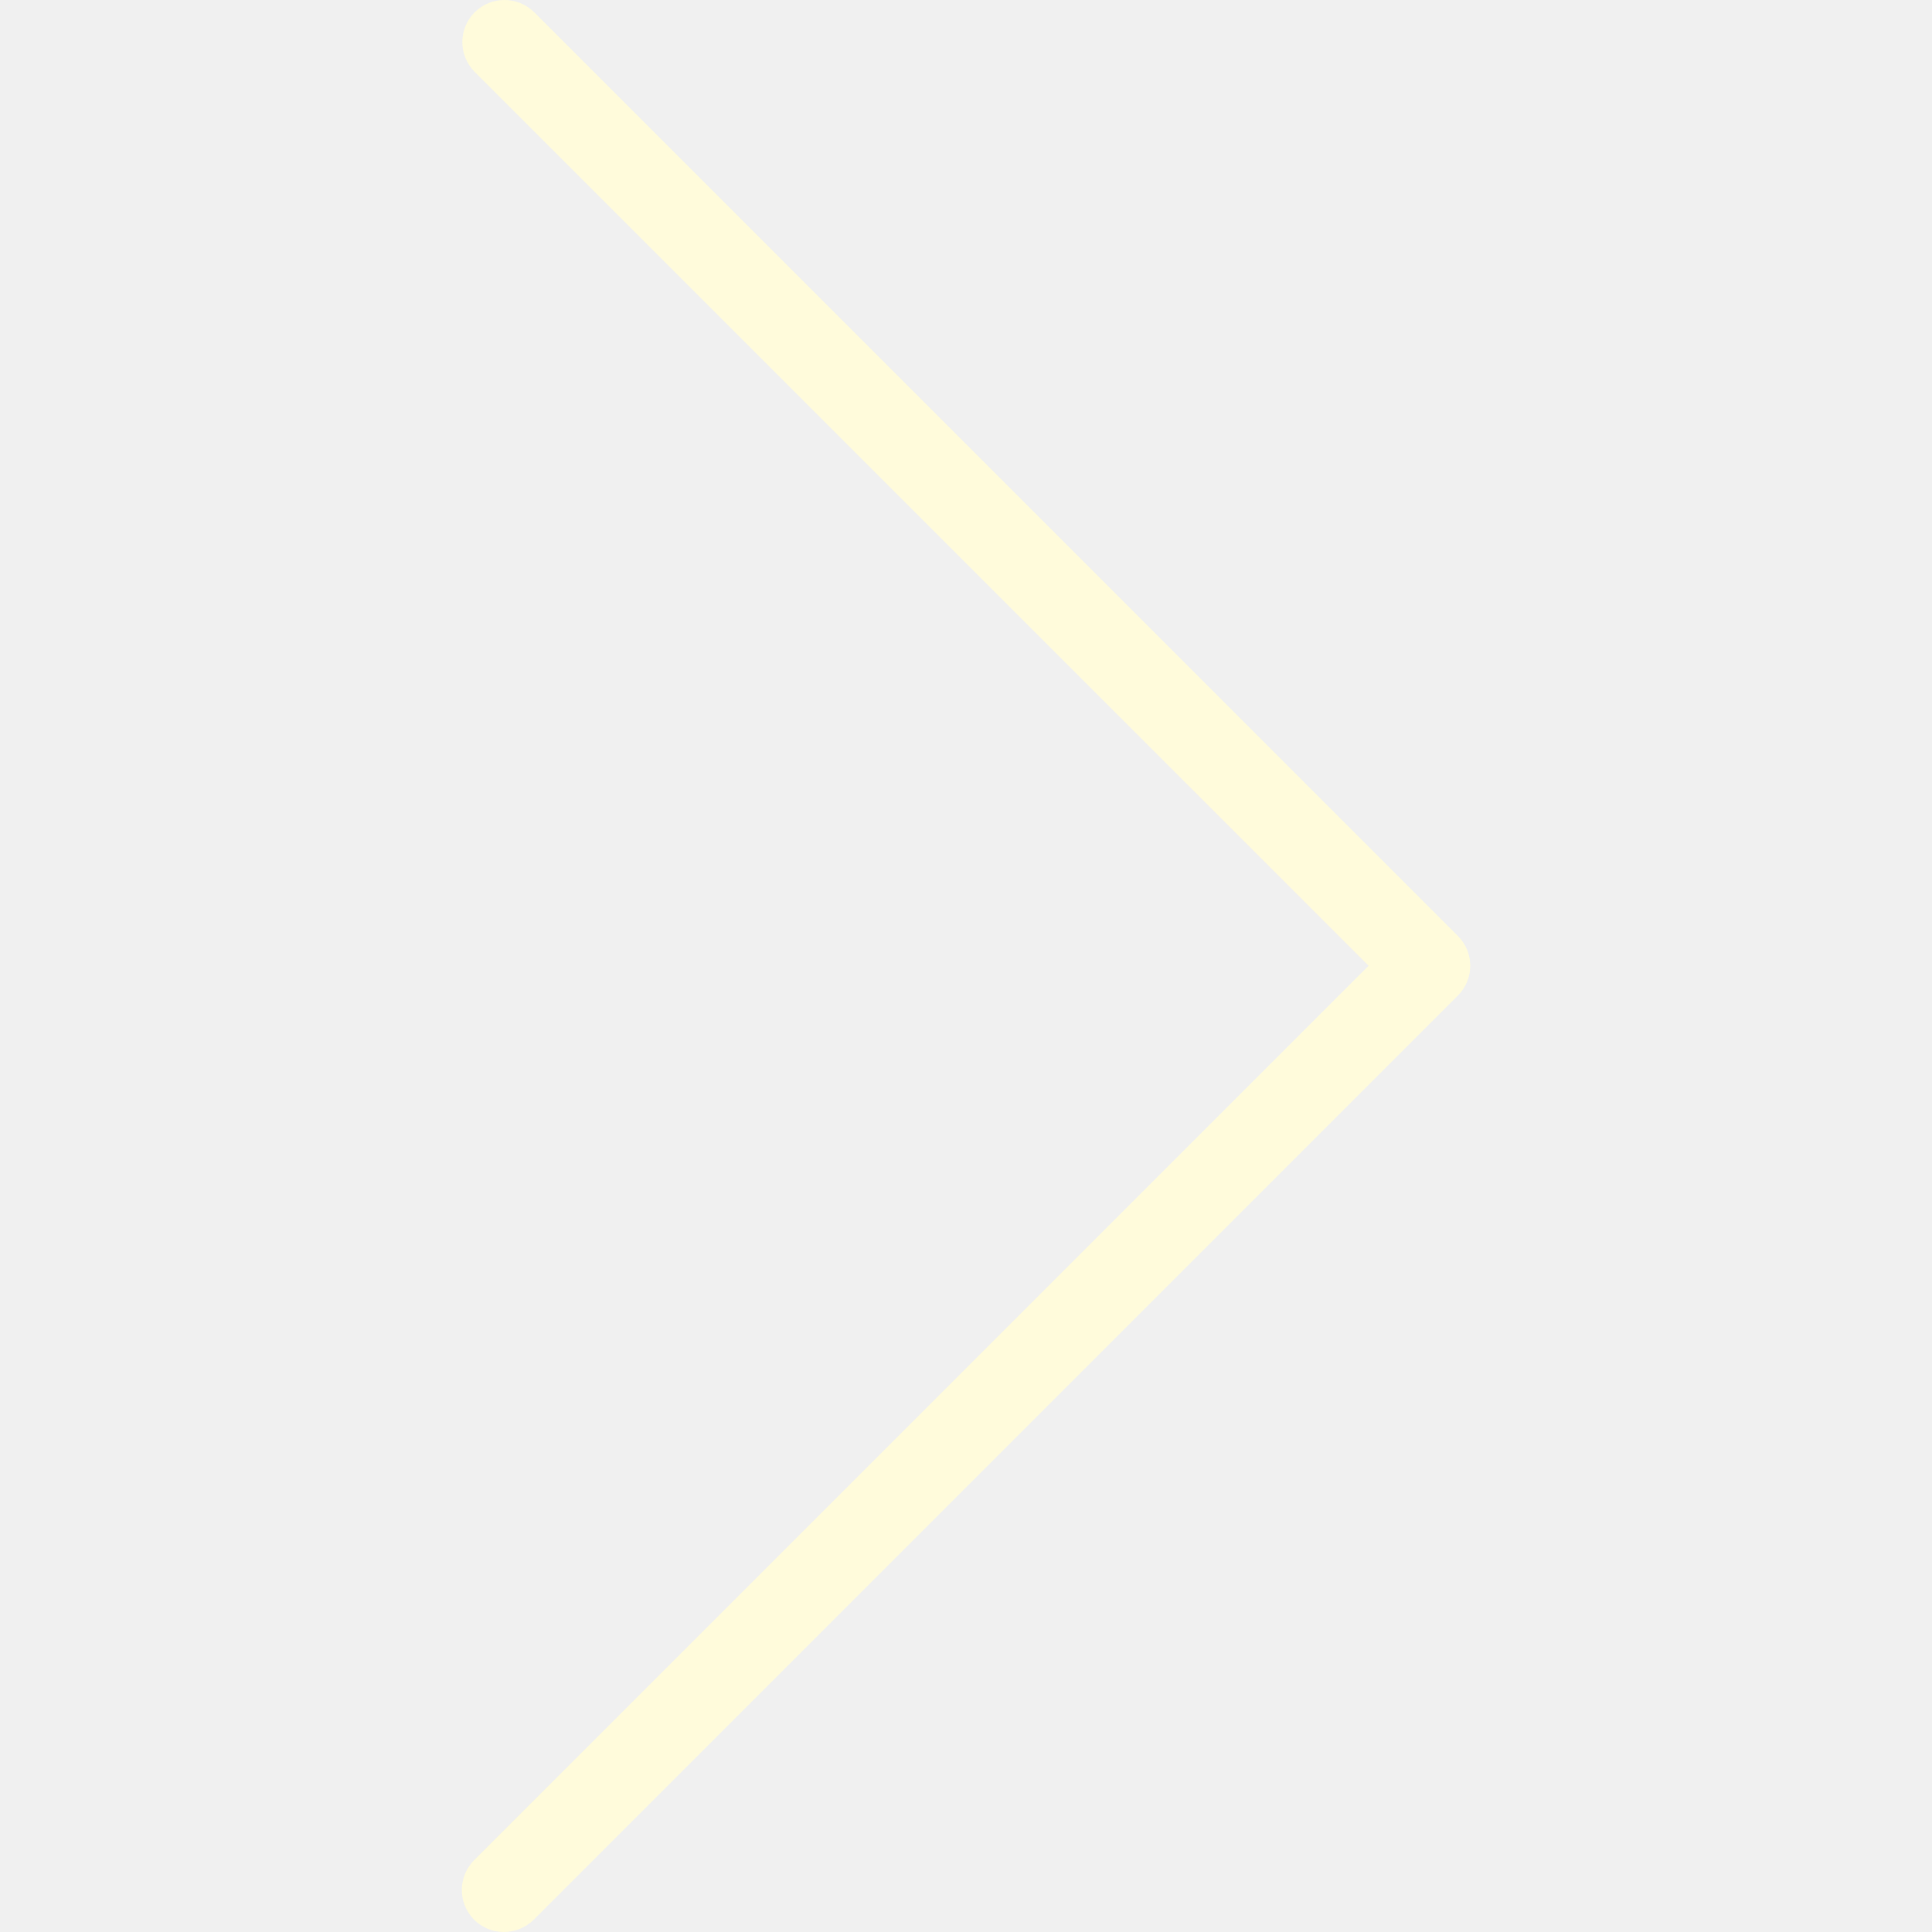
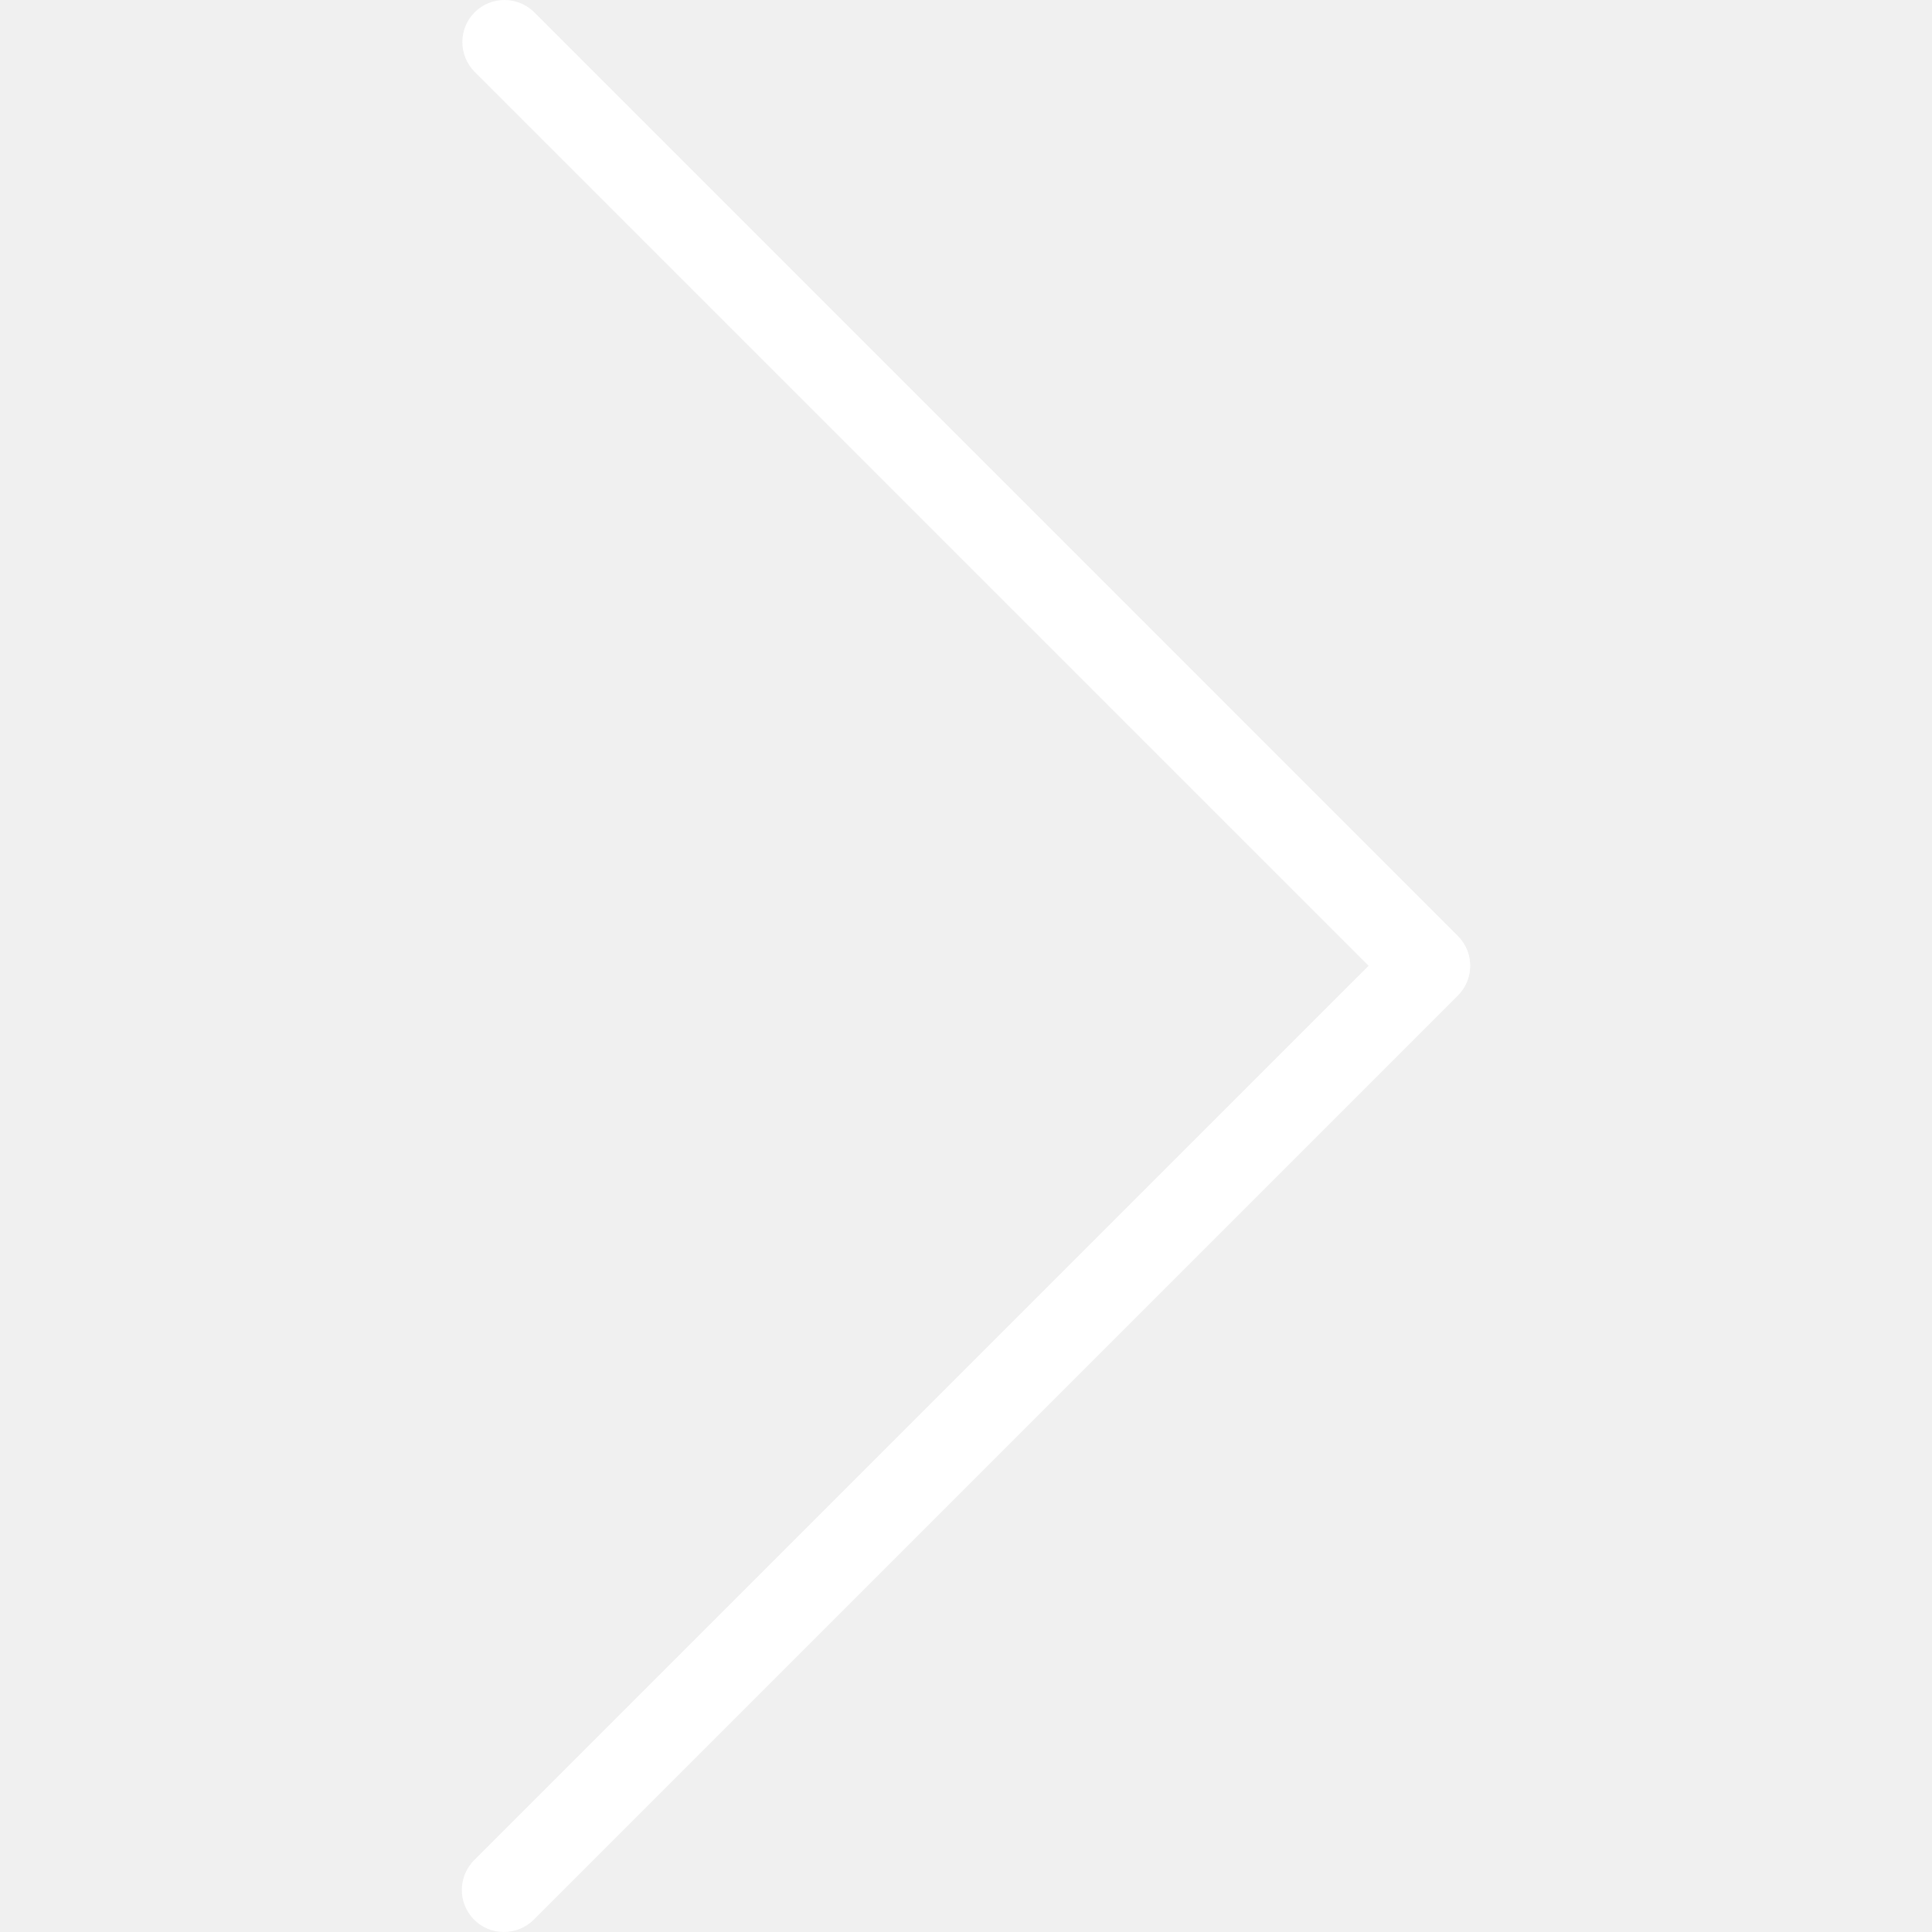
<svg xmlns="http://www.w3.org/2000/svg" version="1.1" id="Capa_1" x="0px" y="0px" viewBox="0 0 490.8 490.8" style="enable-background:new 0 0 490.8 490.8;" xml:space="preserve">
-   <path style="fill:#FFFBDB;" d="M135.685,3.128c-4.237-4.093-10.99-3.975-15.083,0.262c-3.992,4.134-3.992,10.687,0,14.82  l227.115,227.136L120.581,472.461c-4.237,4.093-4.354,10.845-0.262,15.083c4.093,4.237,10.845,4.354,15.083,0.262  c0.089-0.086,0.176-0.173,0.262-0.262l234.667-234.667c4.164-4.165,4.164-10.917,0-15.083L135.685,3.128z" />
-   <path style="fill:#FFFBDB;" d="M128.133,490.68c-5.891,0.011-10.675-4.757-10.686-10.648c-0.005-2.84,1.123-5.565,3.134-7.571l227.136-227.115  L120.581,18.232c-4.171-4.171-4.171-10.933,0-15.104c4.171-4.171,10.933-4.171,15.104,0l234.667,234.667  c4.164,4.165,4.164,10.917,0,15.083L135.685,487.544C133.685,489.551,130.967,490.68,128.133,490.68z" />
+   <path style="fill:#FFFFFF;" d="M135.685,3.128c-4.237-4.093-10.99-3.975-15.083,0.262c-3.992,4.134-3.992,10.687,0,14.82  l227.115,227.136L120.581,472.461c-4.237,4.093-4.354,10.845-0.262,15.083c4.093,4.237,10.845,4.354,15.083,0.262  c0.089-0.086,0.176-0.173,0.262-0.262l234.667-234.667c4.164-4.165,4.164-10.917,0-15.083L135.685,3.128z" />
+   <path style="fill:#FFFFFF;" d="M128.133,490.68c-5.891,0.011-10.675-4.757-10.686-10.648c-0.005-2.84,1.123-5.565,3.134-7.571l227.136-227.115  L120.581,18.232c-4.171-4.171-4.171-10.933,0-15.104c4.171-4.171,10.933-4.171,15.104,0l234.667,234.667  c4.164,4.165,4.164,10.917,0,15.083L135.685,487.544C133.685,489.551,130.967,490.68,128.133,490.68z" />
  <g>
</g>
  <g>
</g>
  <g>
</g>
  <g>
</g>
  <g>
</g>
  <g>
</g>
  <g>
</g>
  <g>
</g>
  <g>
</g>
  <g>
</g>
  <g>
</g>
  <g>
</g>
  <g>
</g>
  <g>
</g>
  <g>
</g>
</svg>
